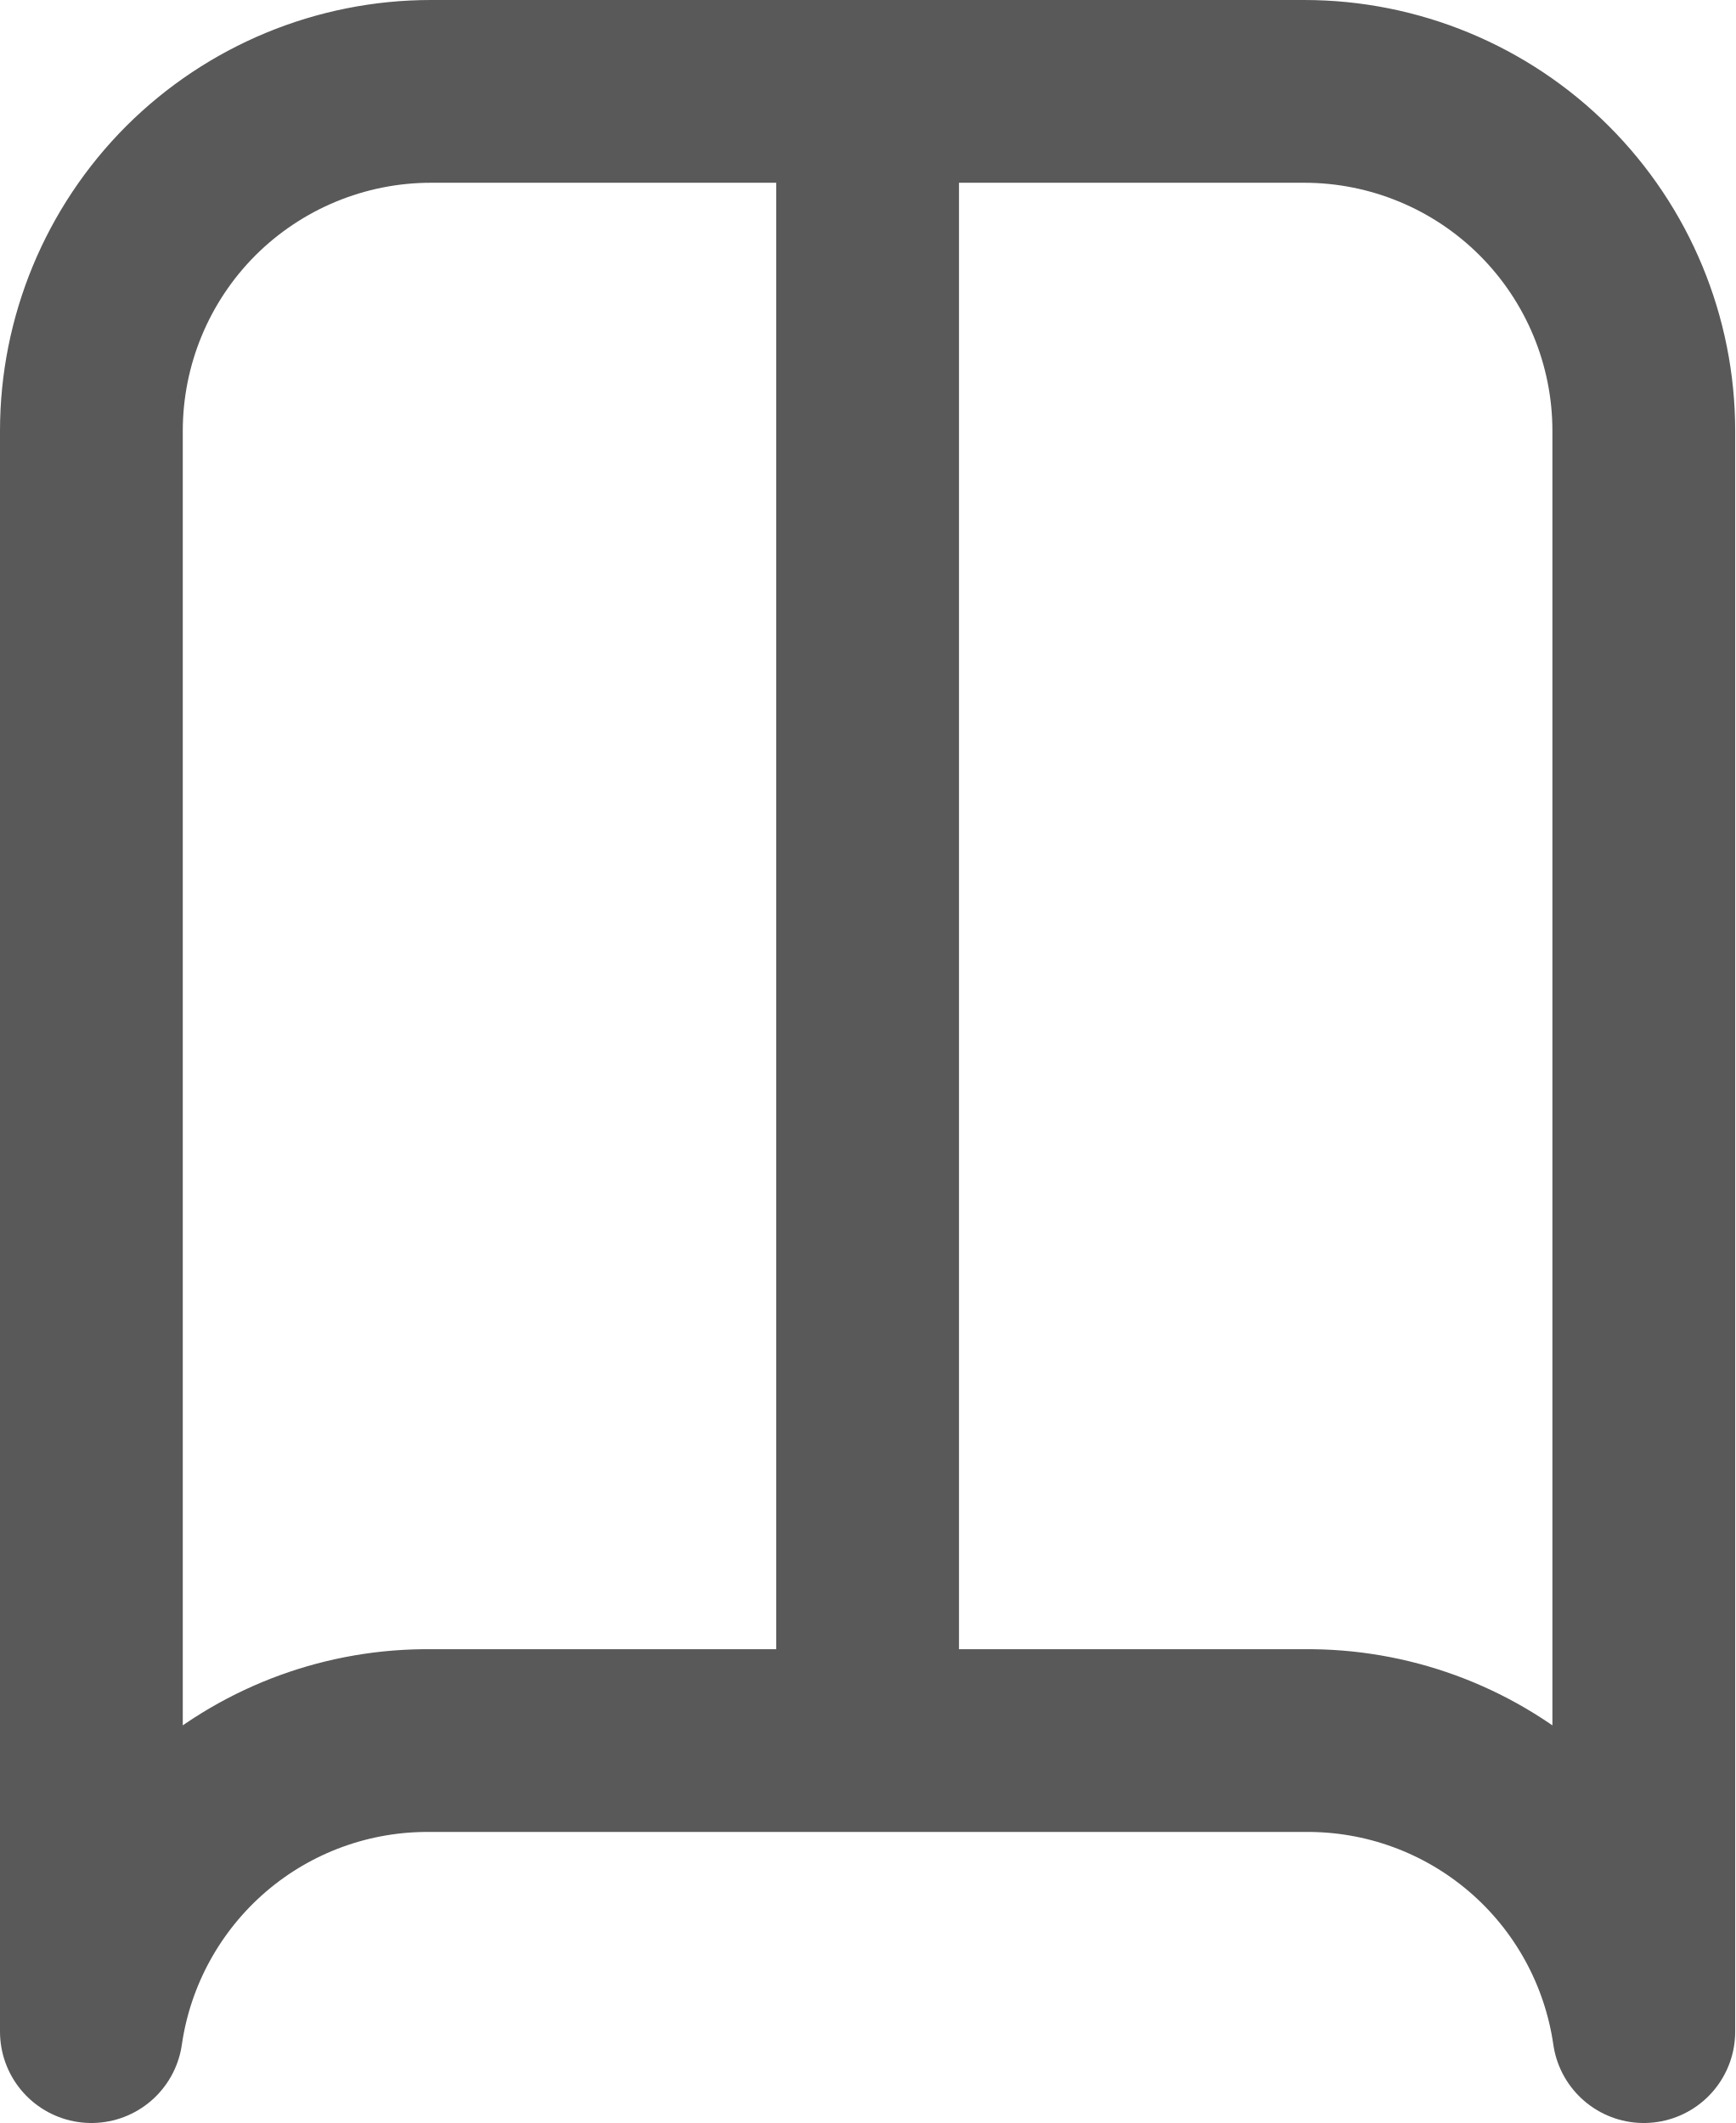
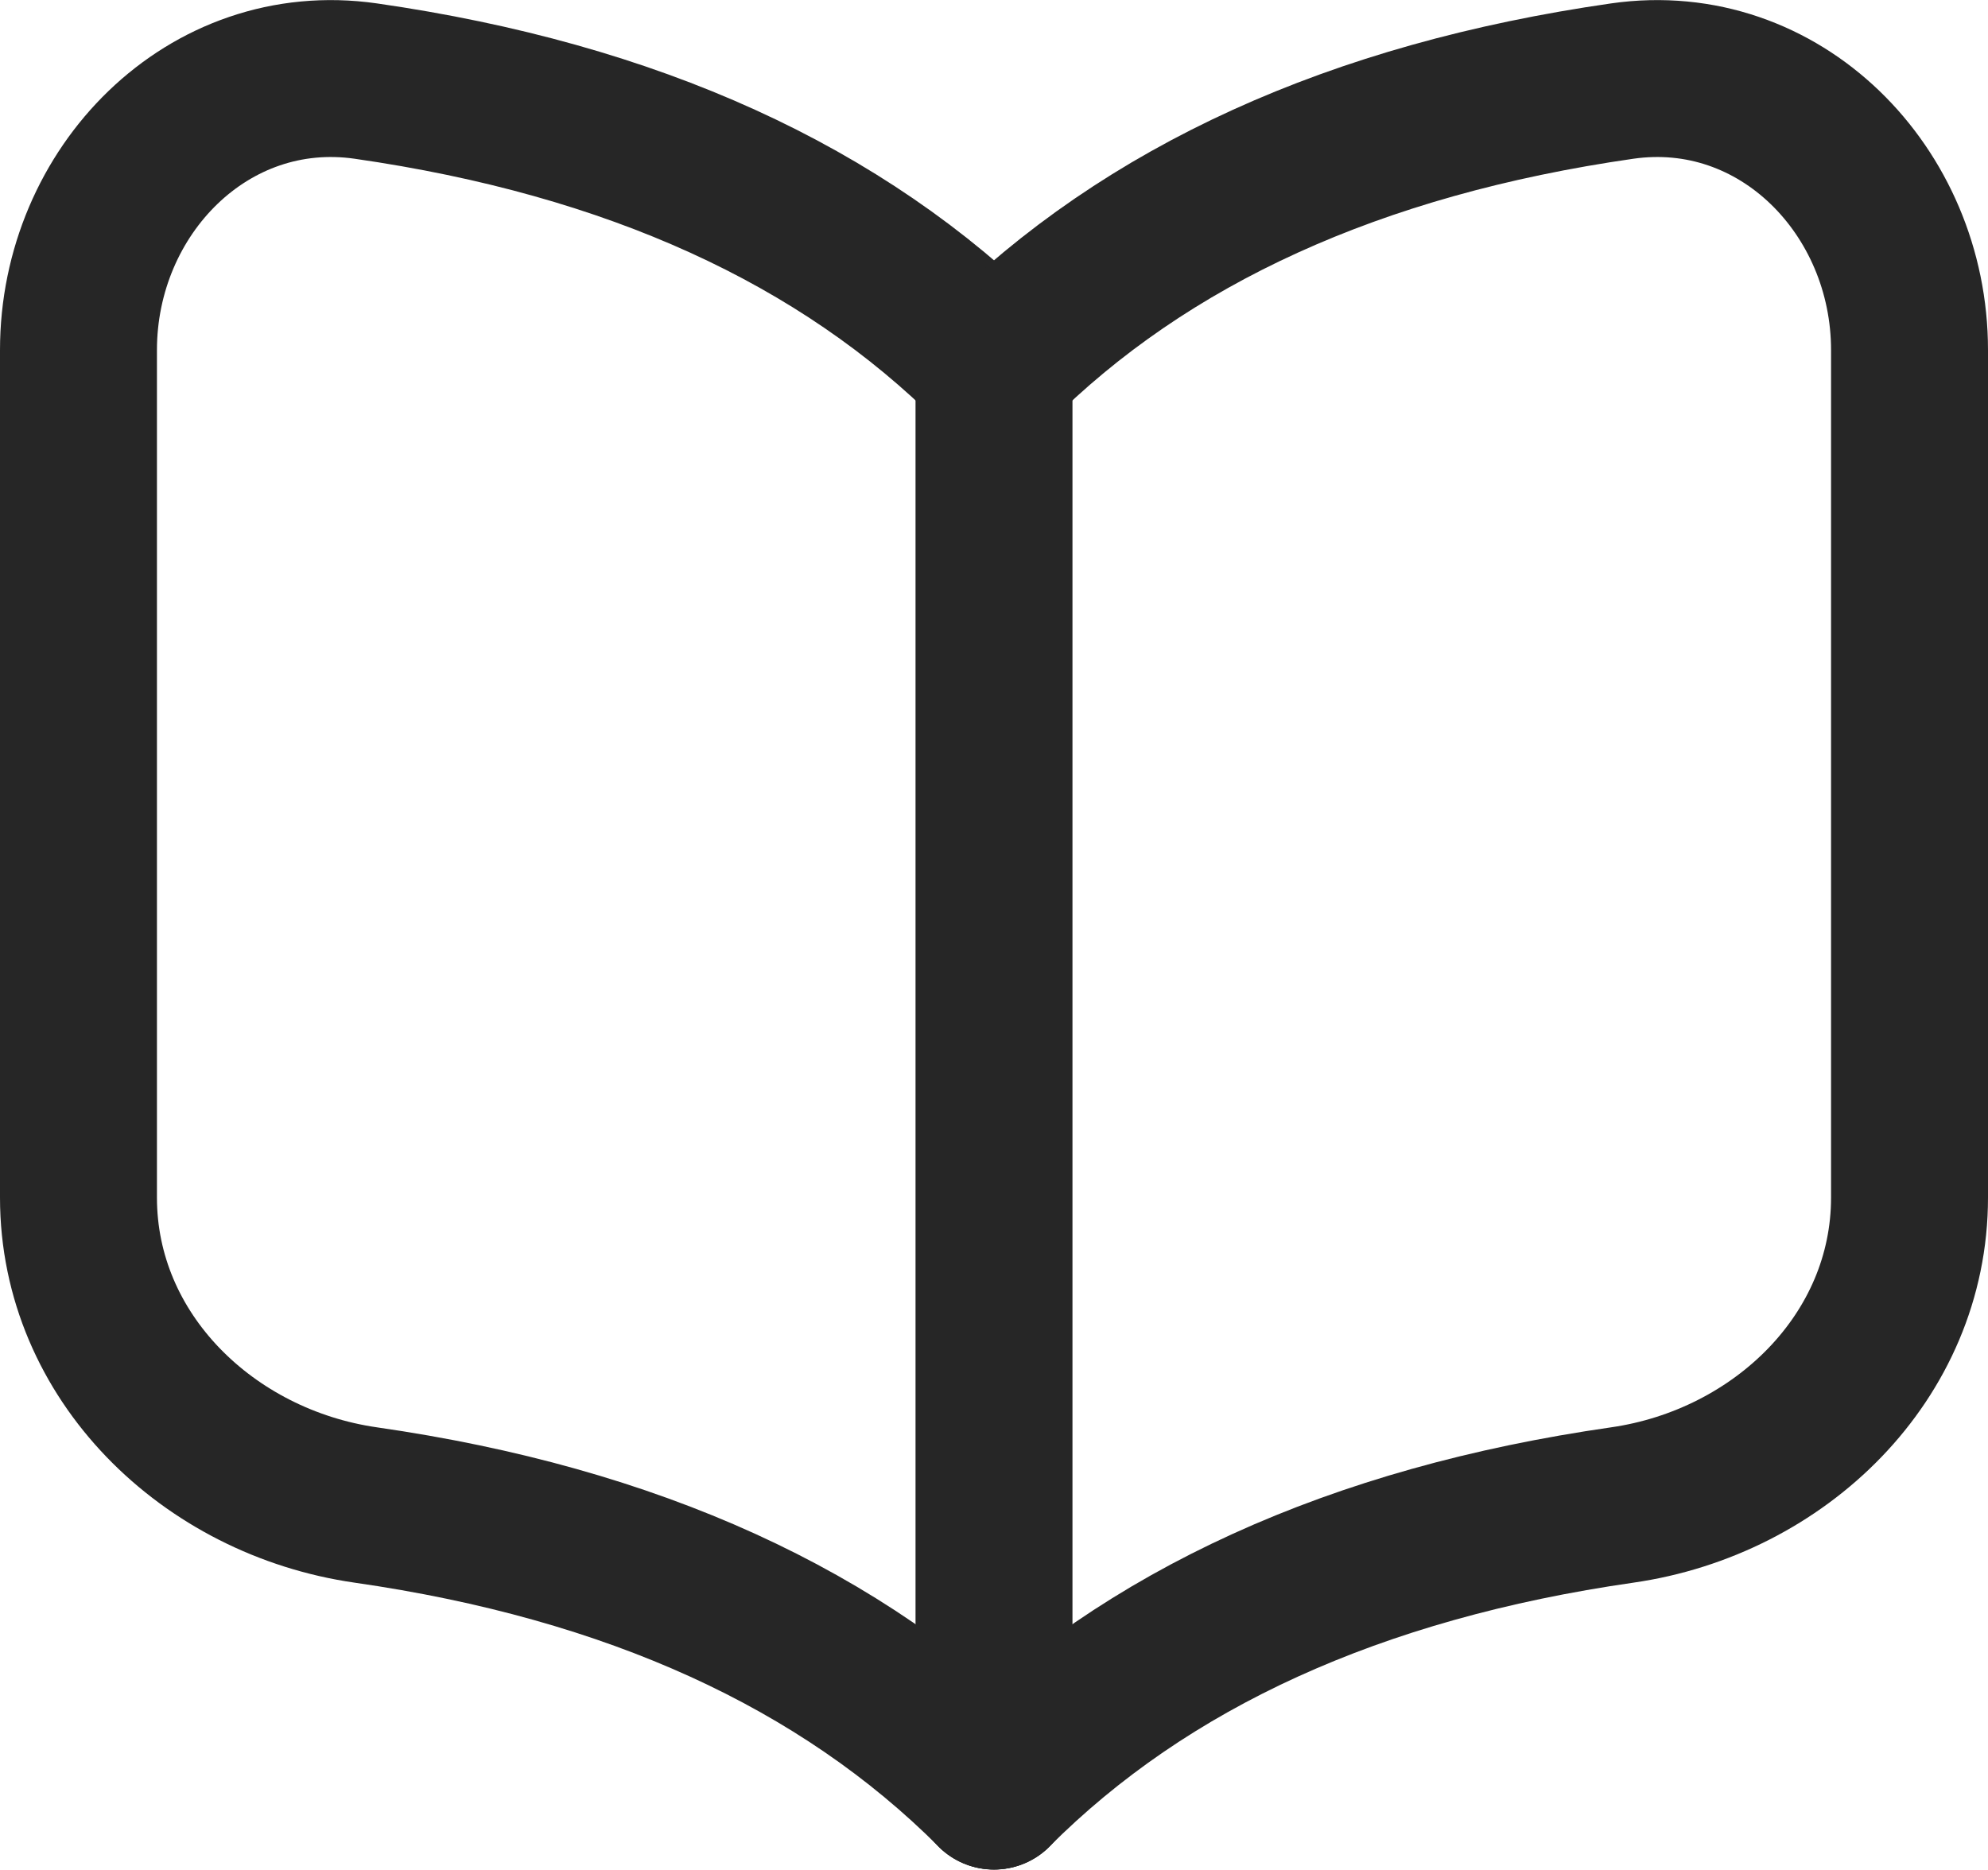
- <svg xmlns="http://www.w3.org/2000/svg" preserveAspectRatio="none" overflow="visible" style="display: block;" width="13.86" height="16.96" viewBox="0 0 13.86 16.96" fill="none">
-   <g id="Group 346527105">
-     <path id="Vector" d="M6.93 0.73H3.442C2.723 0.73 2.033 1.016 1.524 1.524C1.016 2.033 0.73 2.723 0.73 3.442V16.23C0.824 15.58 1.151 14.986 1.649 14.558C2.148 14.13 2.785 13.898 3.442 13.905H6.93M6.93 0.73V13.905M6.93 0.73H10.418C11.137 0.73 11.827 1.016 12.335 1.524C12.844 2.033 13.13 2.723 13.13 3.442V16.23C13.036 15.58 12.71 14.986 12.211 14.558C11.712 14.13 11.075 13.898 10.418 13.905H6.93" stroke="#595959" stroke-width="1.46" stroke-linecap="round" stroke-linejoin="round" />
+ <svg xmlns="http://www.w3.org/2000/svg" preserveAspectRatio="none" overflow="visible" style="display: block;" width="15.2" height="14.297" viewBox="0 0 15.2 14.297" fill="none">
+   <g id="Group">
+     <path id="Vector" d="M7.6 2.806C6.435 1.641 4.834 0.913 2.797 0.62C1.592 0.447 0.6 1.46 0.6 2.677V9.158C0.6 10.376 1.592 11.336 2.797 11.509C4.834 11.802 6.435 12.531 7.6 13.696" stroke="#262626" stroke-width="1.2" stroke-linecap="round" stroke-linejoin="round" />
+     <path id="Vector_2" d="M7.6 2.806C8.765 1.641 10.366 0.913 12.403 0.62C13.608 0.447 14.6 1.46 14.6 2.677V9.158C14.6 10.376 13.608 11.336 12.403 11.509C10.366 11.802 8.765 12.531 7.6 13.696" stroke="#262626" stroke-width="1.2" stroke-linecap="round" stroke-linejoin="round" />
+     <path id="Vector_3" d="M7.6 2.808V13.697" stroke="#262626" stroke-width="1.2" stroke-linecap="round" stroke-linejoin="round" />
  </g>
</svg>
